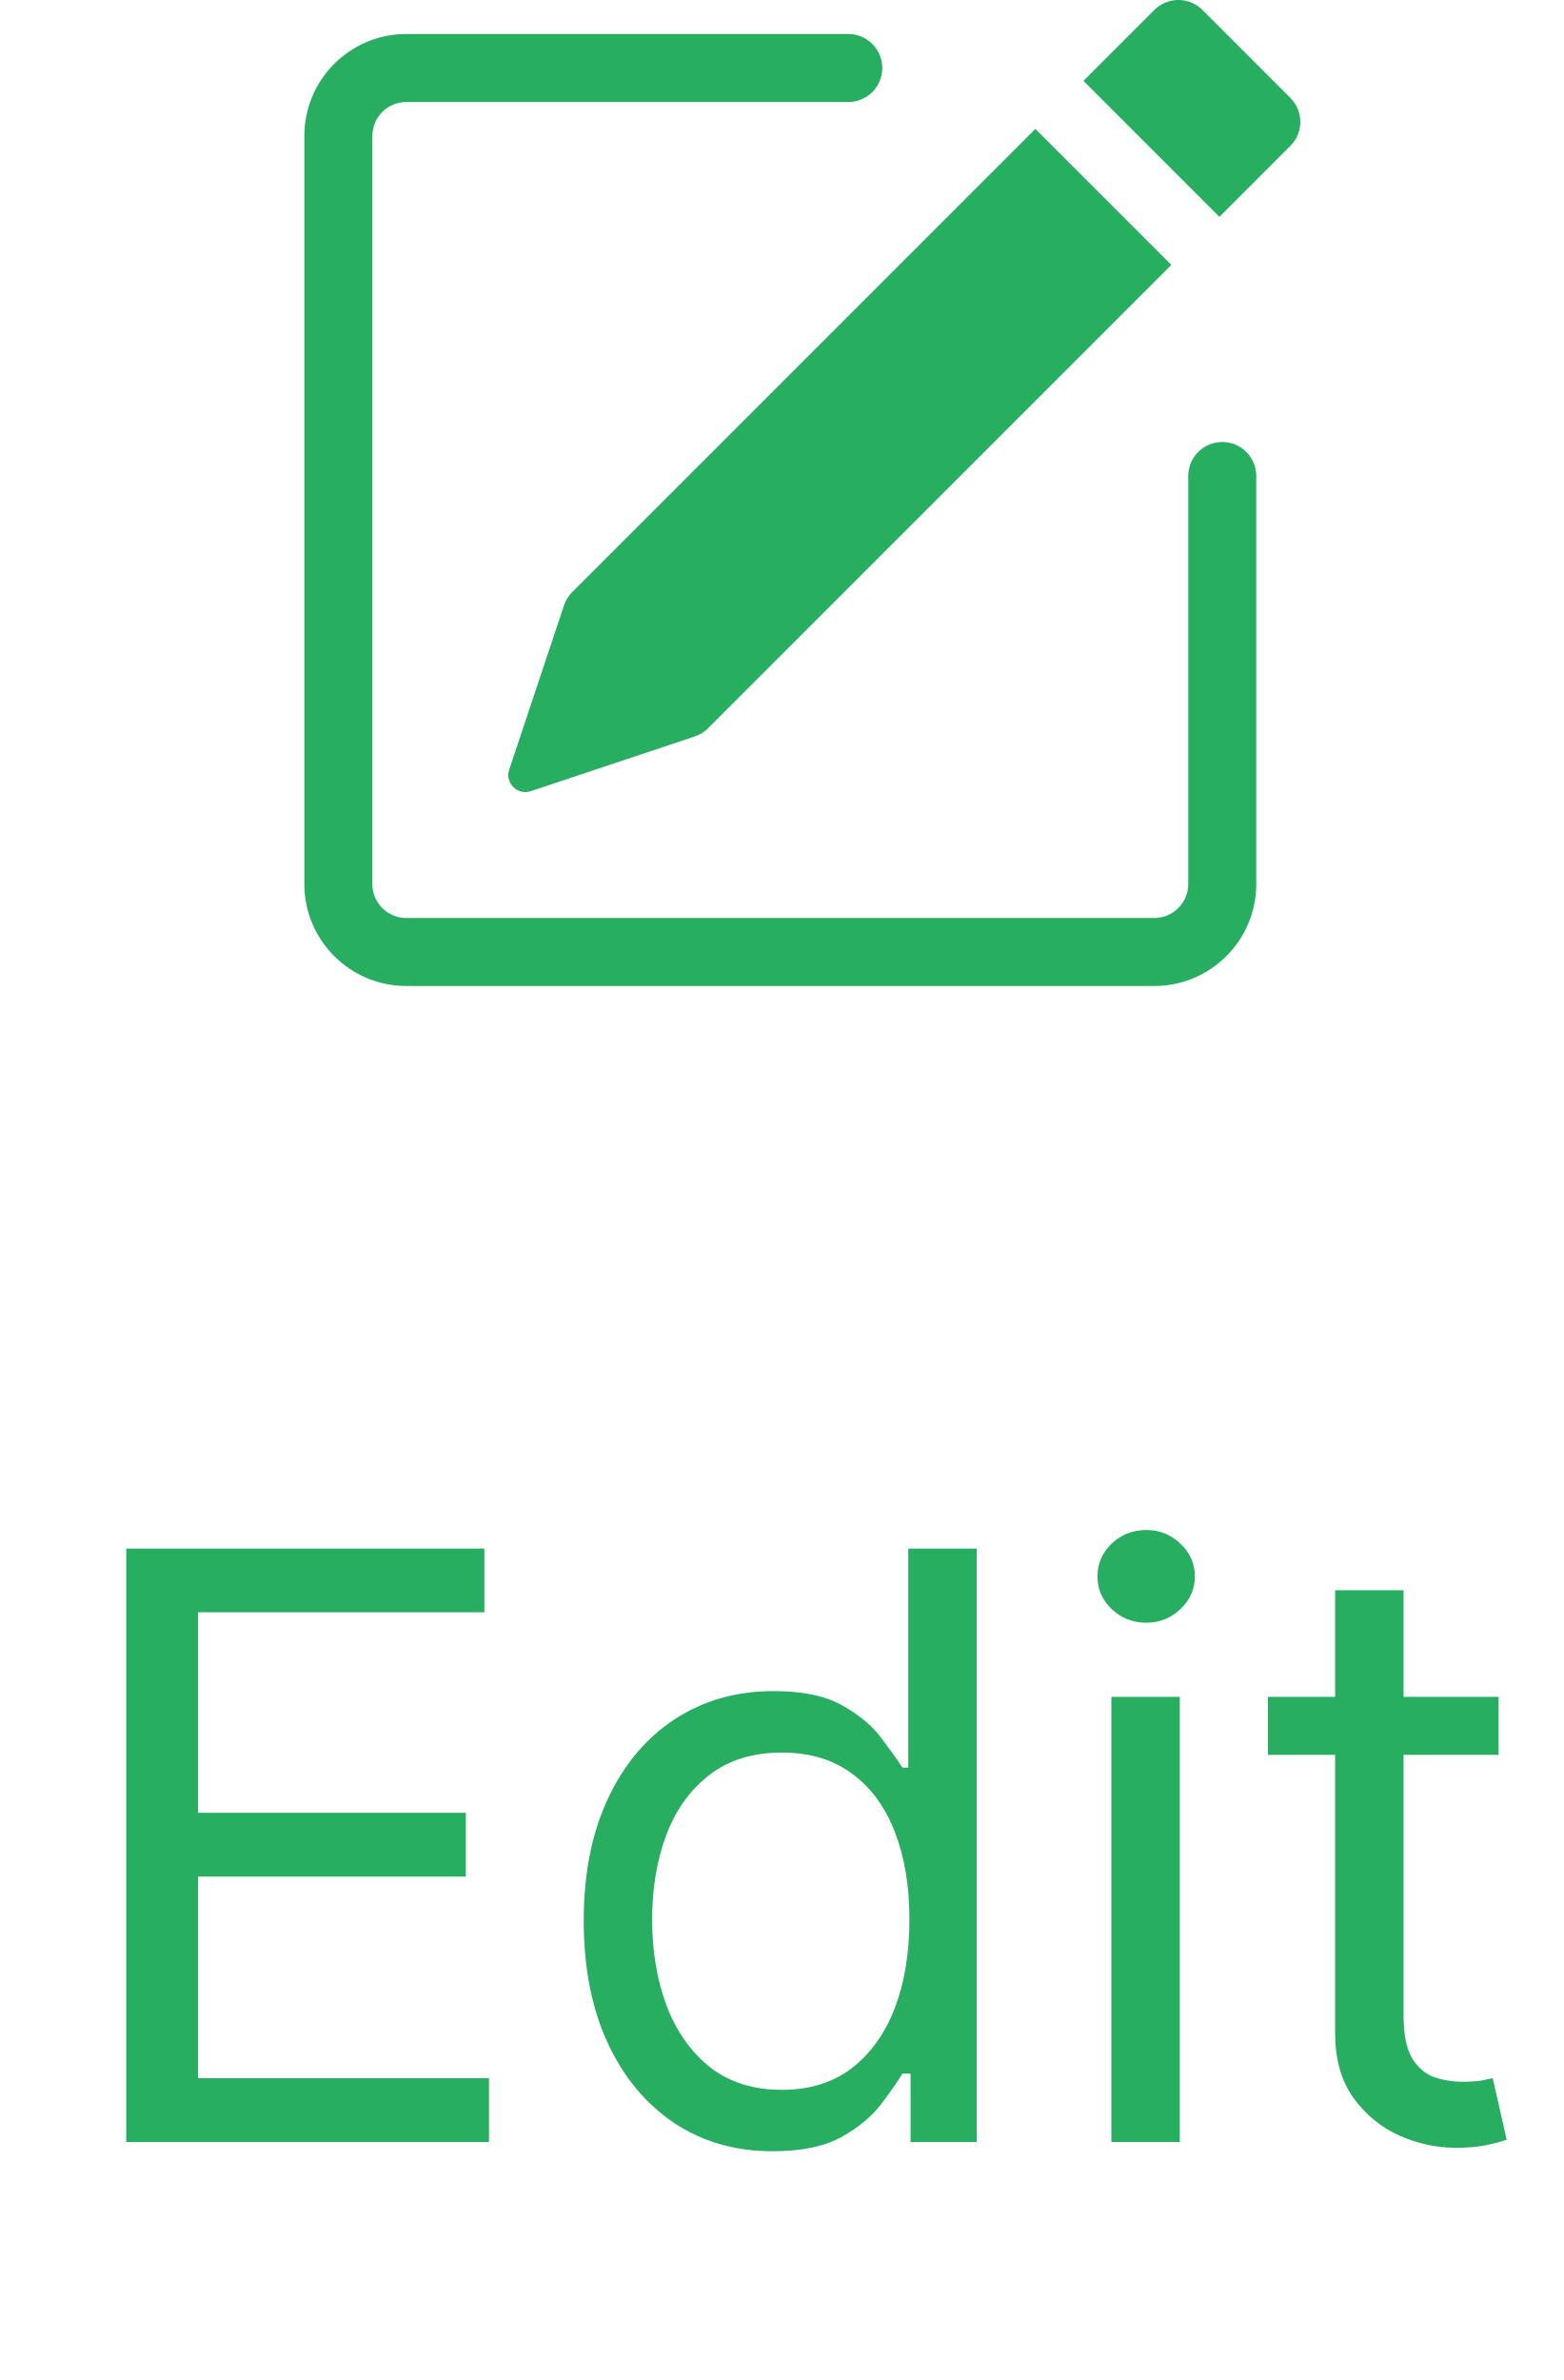
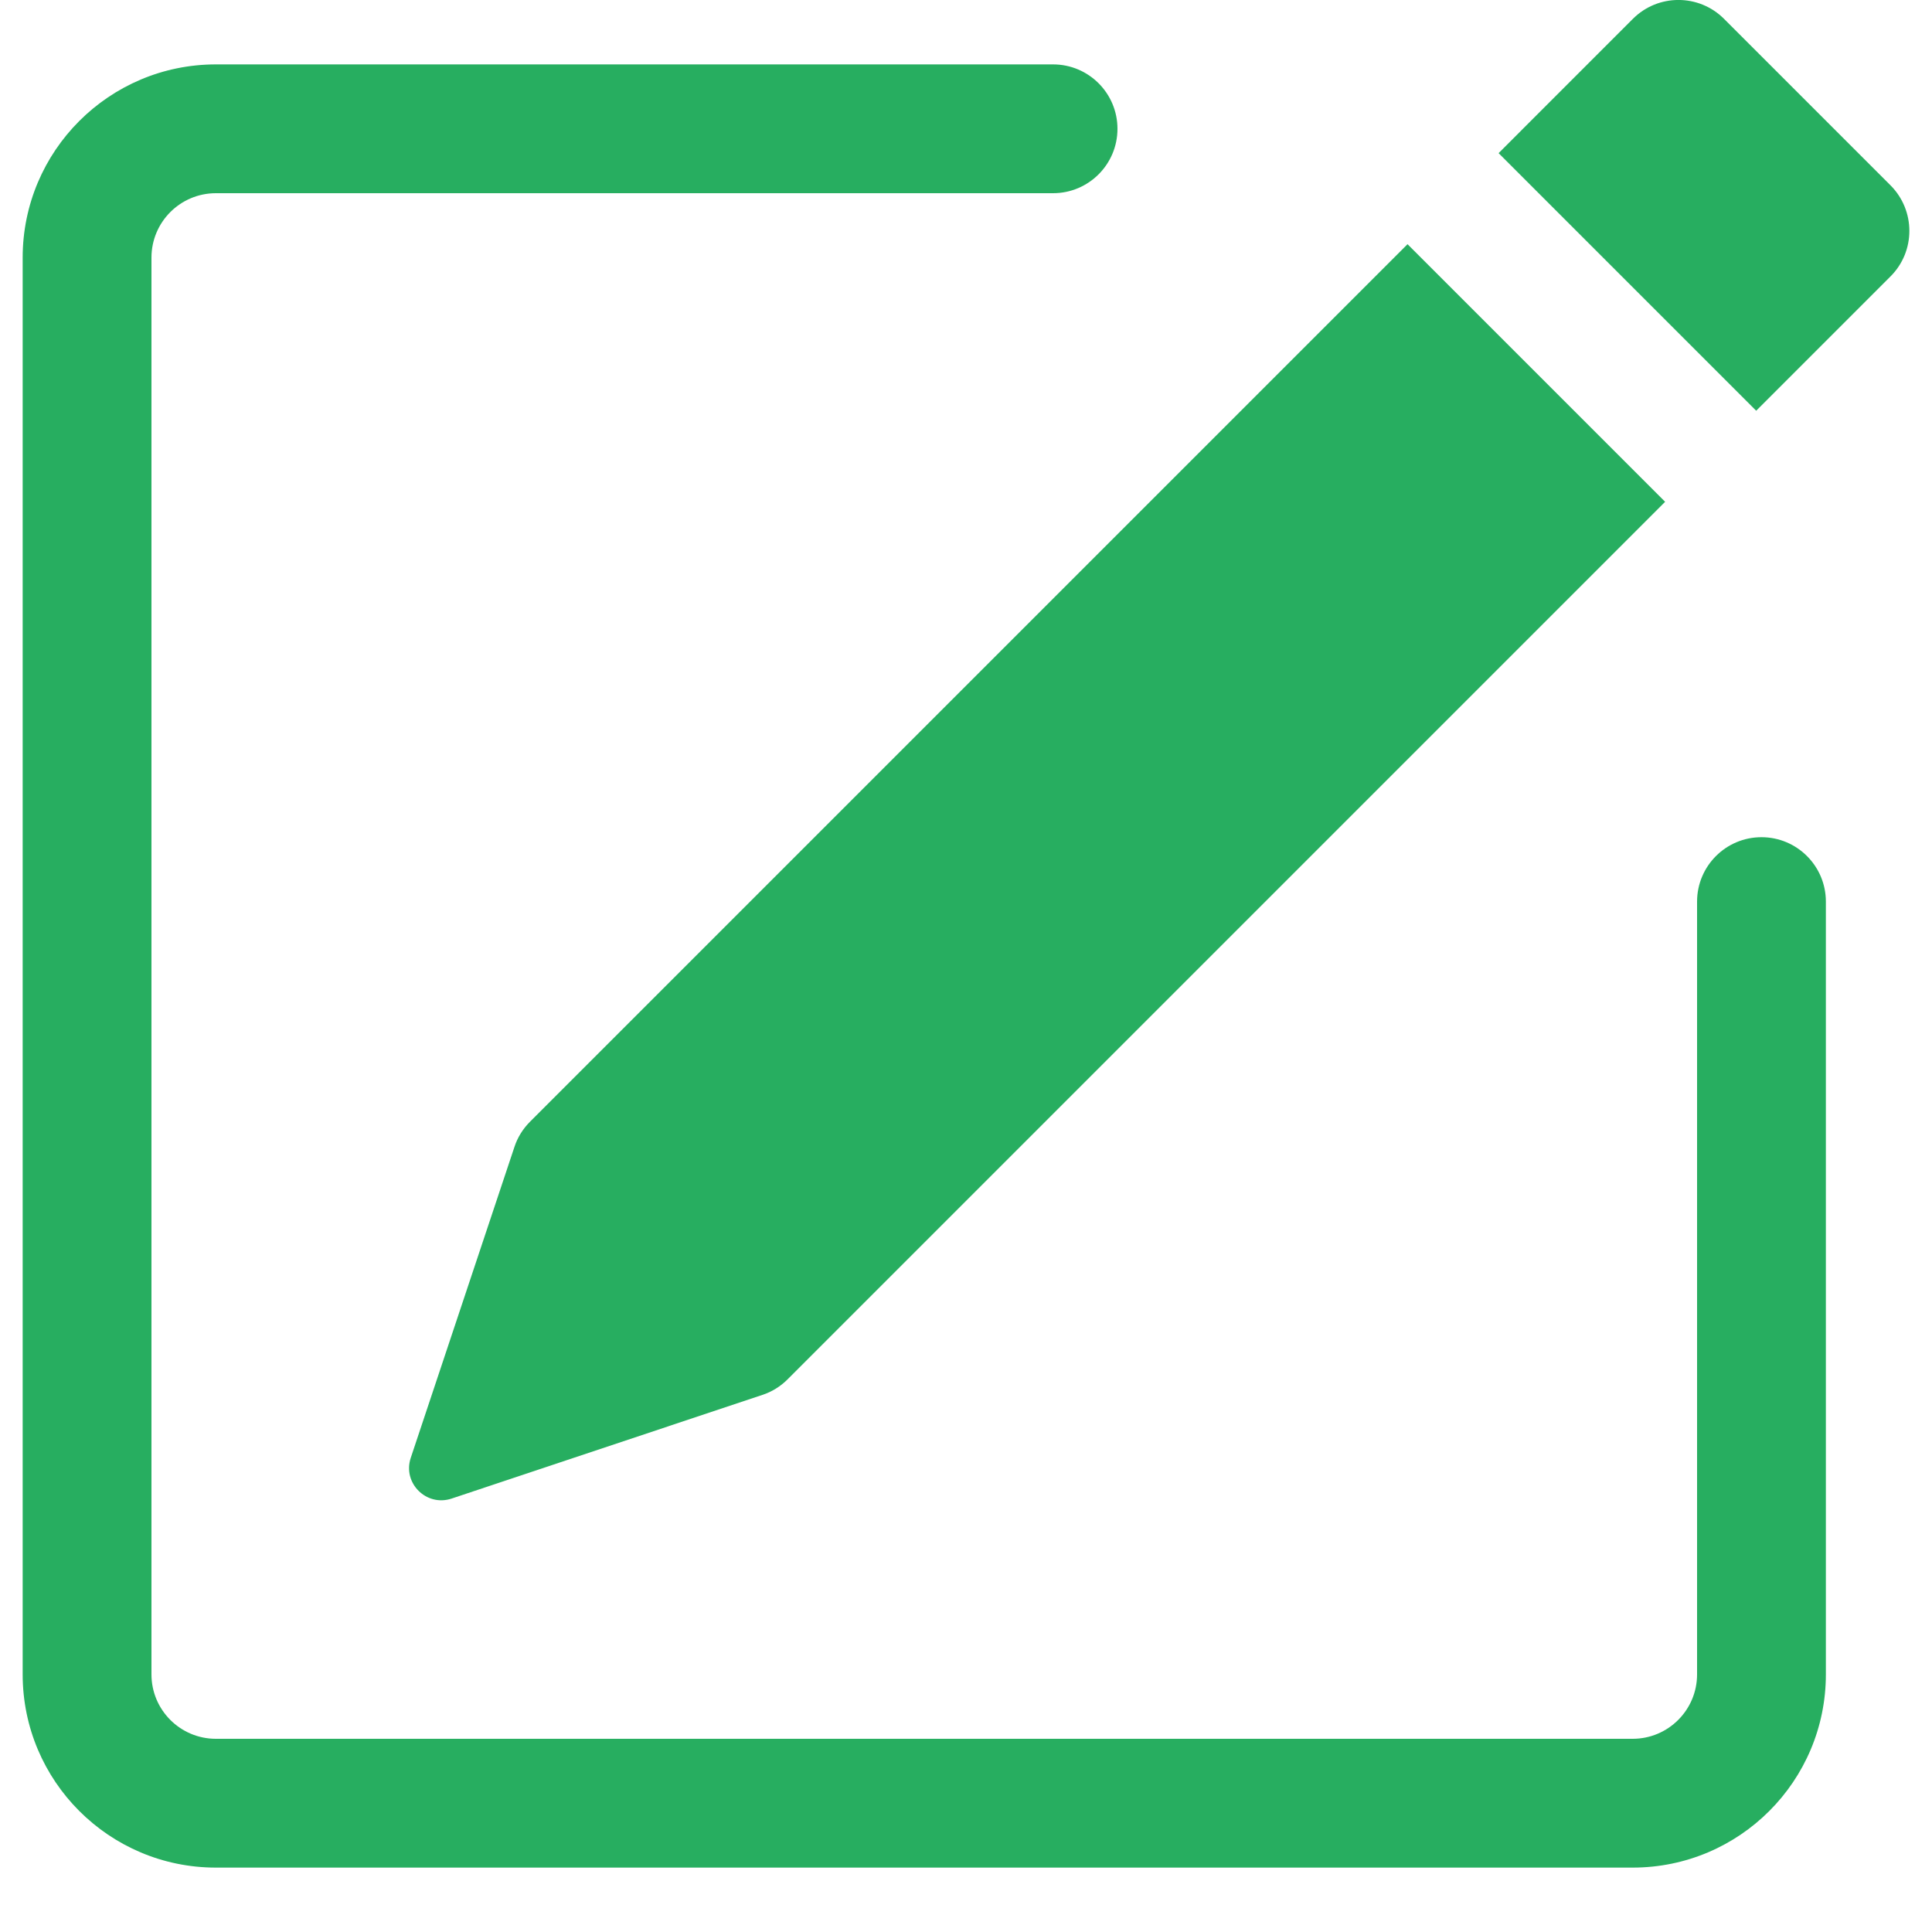
- <svg xmlns="http://www.w3.org/2000/svg" width="23" height="35" viewBox="0 0 23 35" fill="none">
-   <path d="M18.977 1.439C19.173 1.635 19.173 1.951 18.977 2.146L17.934 3.189L15.934 1.189L16.977 0.146C17.173 -0.049 17.489 -0.049 17.684 0.146L18.977 1.439Z" fill="#27AE60" />
-   <path d="M17.227 3.896L15.227 1.896L8.414 8.709C8.359 8.764 8.318 8.831 8.294 8.905L7.489 11.319C7.424 11.514 7.61 11.7 7.805 11.635L10.219 10.83C10.293 10.806 10.36 10.764 10.414 10.709L17.227 3.896Z" fill="#27AE60" />
-   <path fill-rule="evenodd" clip-rule="evenodd" d="M4.476 13C4.476 13.828 5.147 14.5 5.976 14.5H16.976C17.804 14.5 18.476 13.828 18.476 13V7C18.476 6.724 18.252 6.5 17.976 6.5C17.7 6.5 17.476 6.724 17.476 7V13C17.476 13.276 17.252 13.5 16.976 13.5H5.976C5.7 13.5 5.476 13.276 5.476 13V2C5.476 1.724 5.7 1.5 5.976 1.5H12.476C12.752 1.5 12.976 1.276 12.976 1C12.976 0.724 12.752 0.5 12.476 0.5H5.976C5.147 0.5 4.476 1.172 4.476 2V13Z" fill="#27AE60" />
-   <path d="M1.857 31.5V22.773H7.124V23.71H2.913V26.659H6.851V27.597H2.913V30.562H7.192V31.5H1.857ZM11.364 31.636C10.818 31.636 10.337 31.499 9.919 31.223C9.502 30.945 9.175 30.553 8.939 30.047C8.703 29.538 8.585 28.938 8.585 28.244C8.585 27.557 8.703 26.96 8.939 26.454C9.175 25.949 9.503 25.558 9.923 25.283C10.344 25.007 10.83 24.869 11.381 24.869C11.807 24.869 12.144 24.94 12.391 25.082C12.641 25.222 12.831 25.381 12.962 25.56C13.095 25.736 13.199 25.881 13.273 25.994H13.358V22.773H14.364V31.5H13.392V30.494H13.273C13.199 30.614 13.094 30.764 12.957 30.946C12.821 31.125 12.627 31.285 12.374 31.428C12.121 31.567 11.784 31.636 11.364 31.636ZM11.5 30.733C11.903 30.733 12.244 30.628 12.523 30.418C12.801 30.204 13.013 29.91 13.158 29.535C13.303 29.158 13.375 28.722 13.375 28.227C13.375 27.739 13.304 27.311 13.162 26.945C13.02 26.575 12.81 26.288 12.531 26.084C12.253 25.876 11.909 25.773 11.5 25.773C11.074 25.773 10.719 25.882 10.435 26.101C10.153 26.317 9.942 26.611 9.8 26.983C9.661 27.352 9.591 27.767 9.591 28.227C9.591 28.693 9.662 29.116 9.804 29.497C9.949 29.875 10.162 30.176 10.443 30.401C10.727 30.622 11.08 30.733 11.5 30.733ZM16.345 31.5V24.954H17.351V31.5H16.345ZM16.857 23.864C16.661 23.864 16.492 23.797 16.349 23.663C16.21 23.53 16.141 23.369 16.141 23.182C16.141 22.994 16.21 22.834 16.349 22.7C16.492 22.567 16.661 22.5 16.857 22.5C17.053 22.5 17.22 22.567 17.36 22.7C17.502 22.834 17.573 22.994 17.573 23.182C17.573 23.369 17.502 23.53 17.36 23.663C17.22 23.797 17.053 23.864 16.857 23.864ZM22.04 24.954V25.807H18.648V24.954H22.04ZM19.636 23.386H20.642V29.625C20.642 29.909 20.683 30.122 20.765 30.264C20.851 30.403 20.959 30.497 21.089 30.546C21.223 30.591 21.363 30.614 21.511 30.614C21.622 30.614 21.713 30.608 21.784 30.597C21.855 30.582 21.912 30.571 21.954 30.562L22.159 31.466C22.091 31.491 21.995 31.517 21.873 31.543C21.751 31.571 21.596 31.585 21.409 31.585C21.125 31.585 20.846 31.524 20.574 31.402C20.304 31.28 20.079 31.094 19.9 30.844C19.724 30.594 19.636 30.278 19.636 29.898V23.386Z" fill="#27AE60" />
+ <svg xmlns="http://www.w3.org/2000/svg" width="15" height="15" viewBox="0 0 15 15" fill="none">
+   <path d="M14.678 1.439C14.873 1.635 14.873 1.951 14.678 2.146L13.635 3.189L11.635 1.189L12.678 0.146C12.873 -0.049 13.19 -0.049 13.385 0.146L14.678 1.439Z" fill="#27AE60" />
+   <path d="M12.928 3.896L10.928 1.896L4.115 8.709C4.06 8.764 4.018 8.831 3.994 8.905L3.189 11.319C3.124 11.514 3.31 11.7 3.506 11.635L5.919 10.83C5.993 10.806 6.06 10.764 6.115 10.709L12.928 3.896Z" fill="#27AE60" />
+   <path fill-rule="evenodd" clip-rule="evenodd" d="M0.176 13C0.176 13.828 0.848 14.5 1.676 14.5H12.676C13.505 14.5 14.176 13.828 14.176 13V7C14.176 6.724 13.952 6.5 13.676 6.5C13.4 6.5 13.176 6.724 13.176 7V13C13.176 13.276 12.952 13.5 12.676 13.5H1.676C1.4 13.5 1.176 13.276 1.176 13V2C1.176 1.724 1.4 1.5 1.676 1.5H8.176C8.452 1.5 8.676 1.276 8.676 1C8.676 0.724 8.452 0.5 8.176 0.5H1.676C0.848 0.5 0.176 1.172 0.176 2V13Z" fill="#27AE60" />
</svg>
